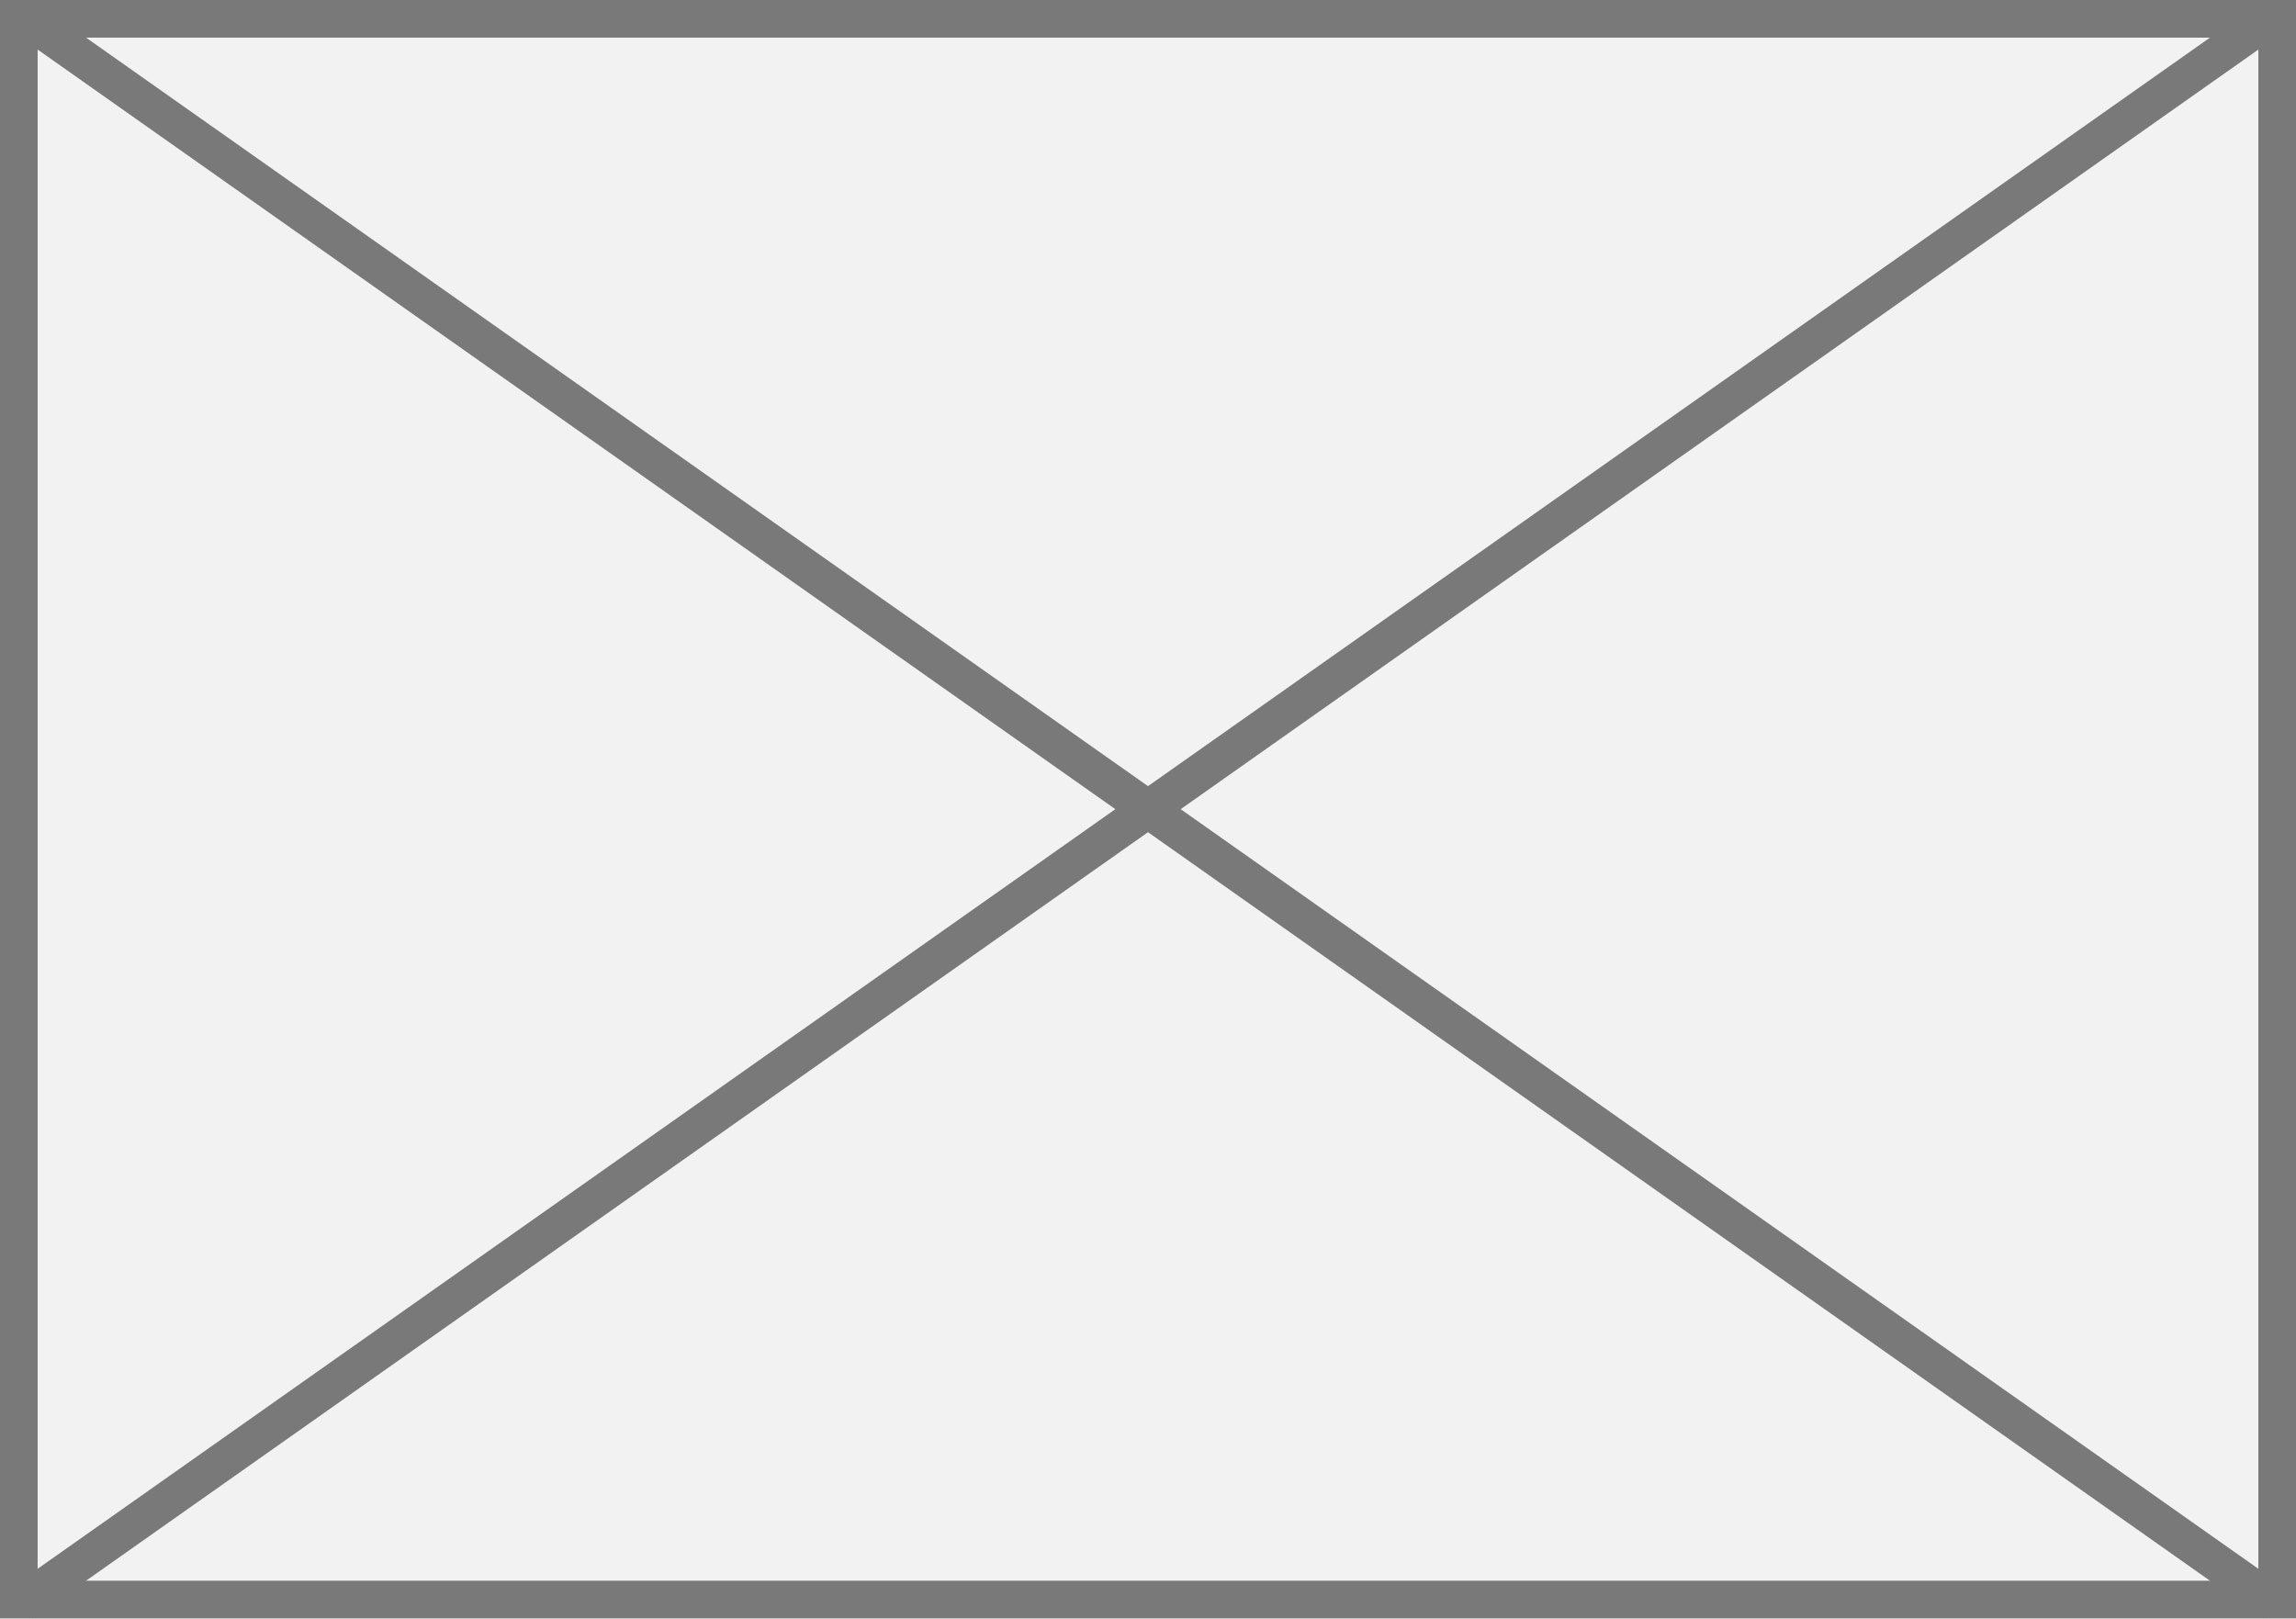
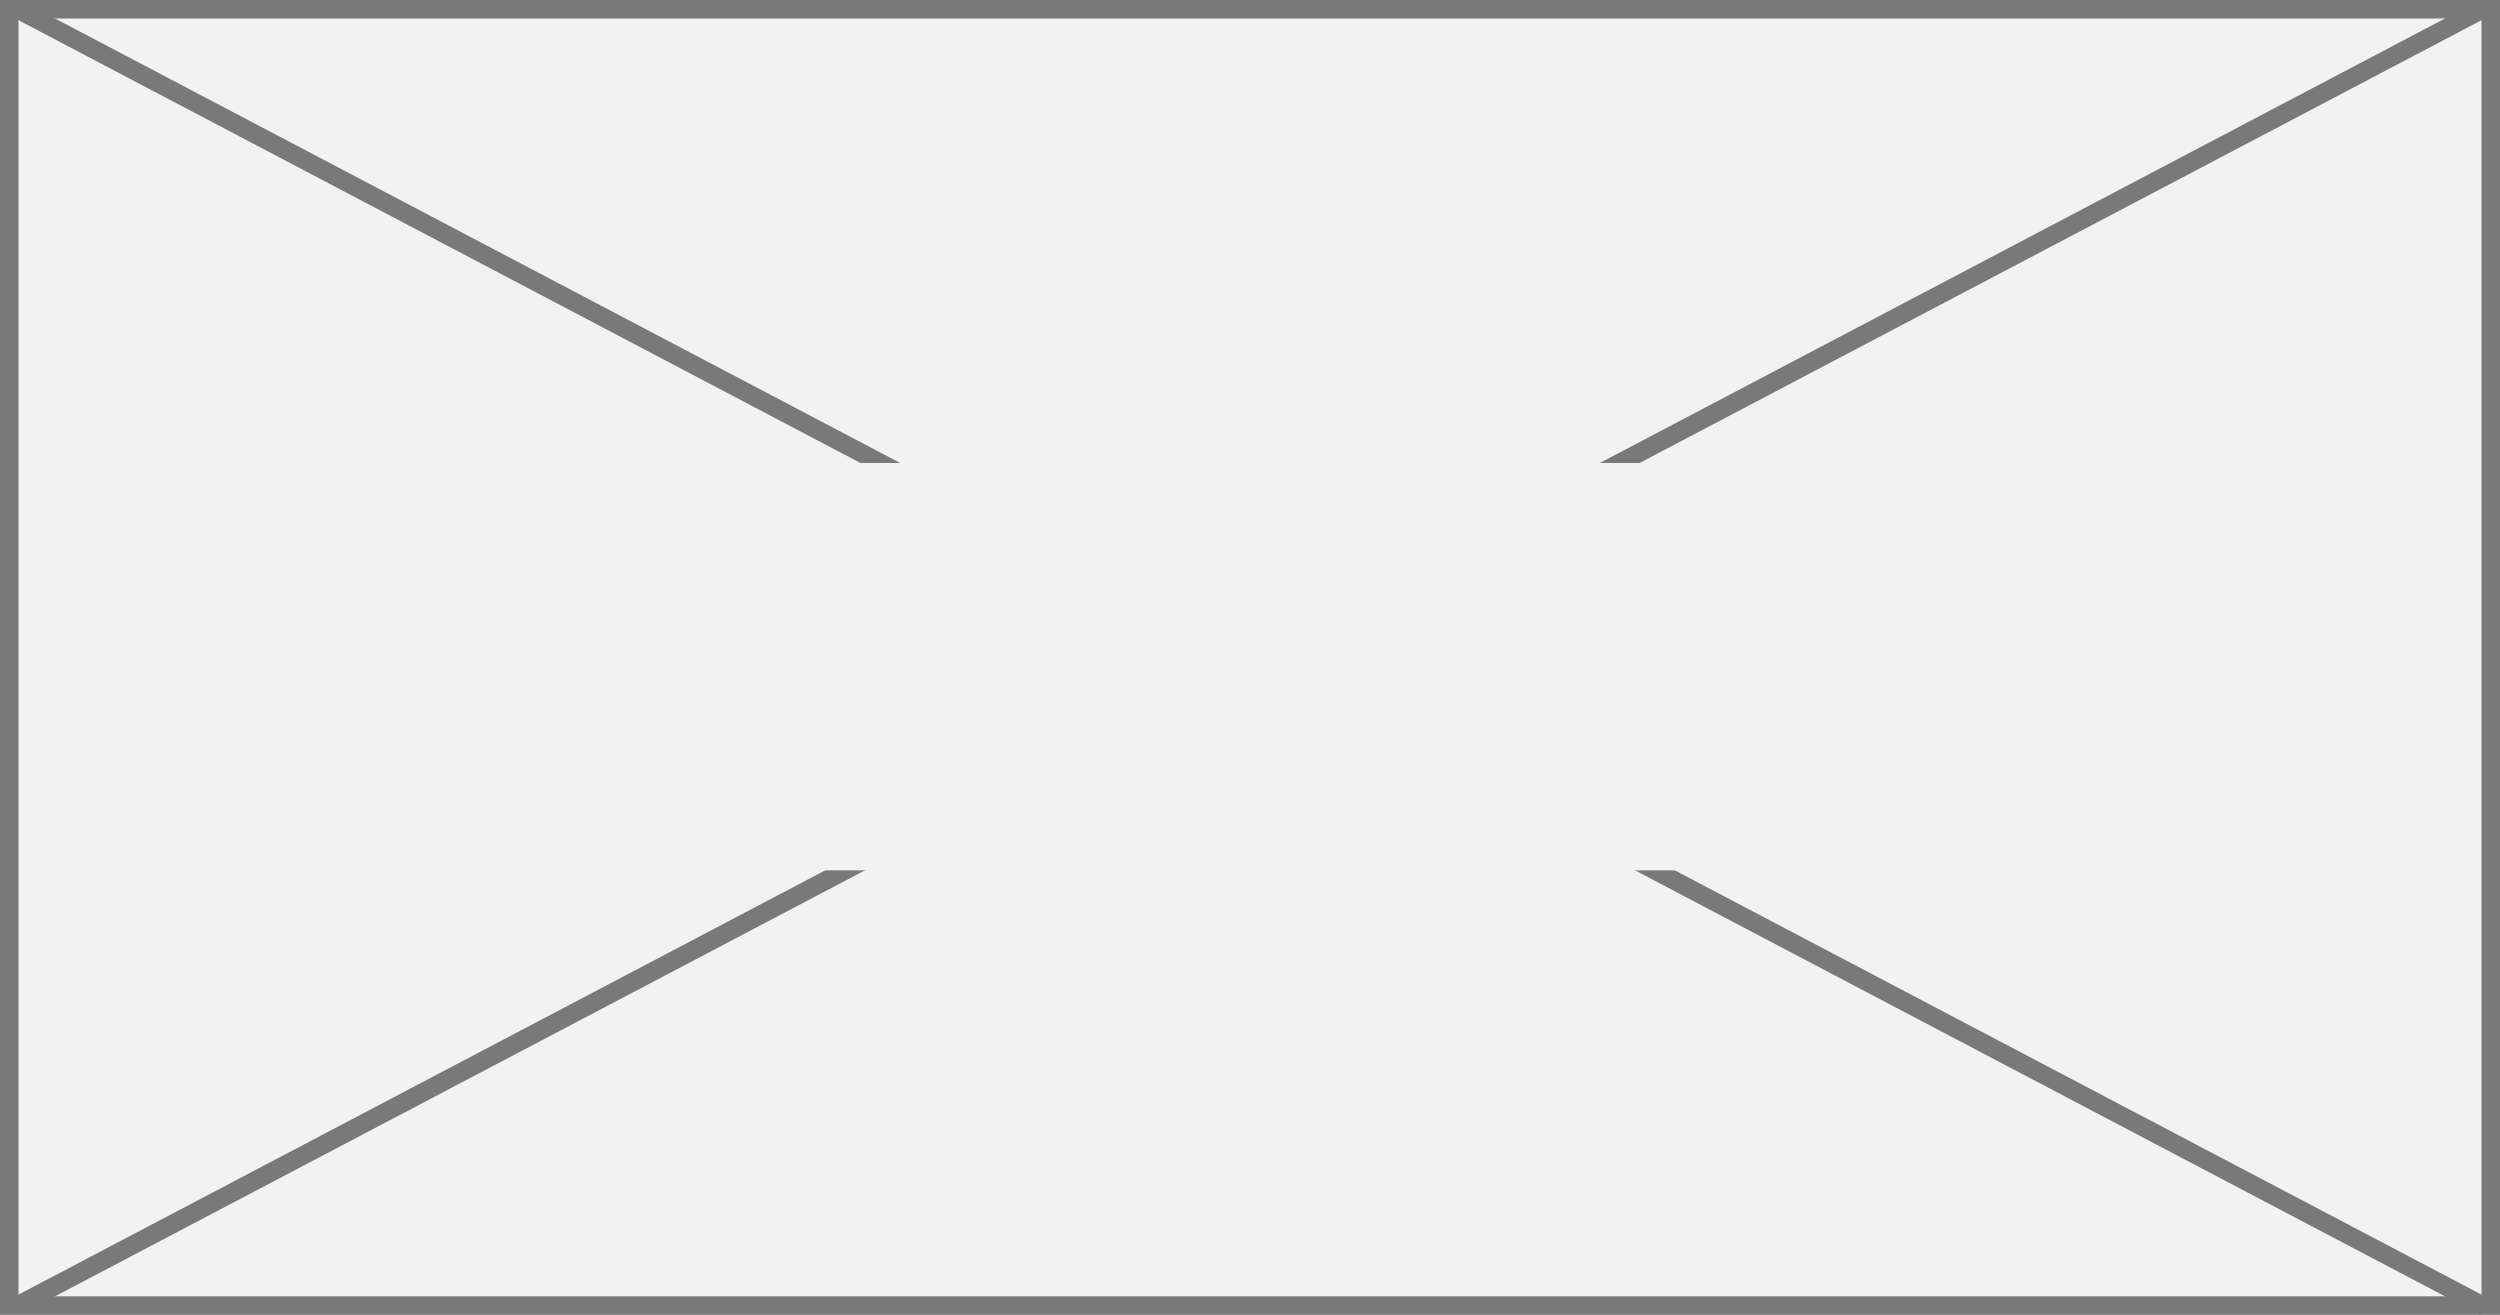
- <svg xmlns="http://www.w3.org/2000/svg" version="1.1" width="61px" height="43px">
-   <g transform="matrix(1 0 0 1 -173 -249 )">
-     <path d="M 173.5 249.5  L 233.5 249.5  L 233.5 291.5  L 173.5 291.5  L 173.5 249.5  Z " fill-rule="nonzero" fill="#f2f2f2" stroke="none" />
-     <path d="M 173.5 249.5  L 233.5 249.5  L 233.5 291.5  L 173.5 291.5  L 173.5 249.5  Z " stroke-width="1" stroke="#797979" fill="none" />
-     <path d="M 173.58 249.409  L 233.42 291.591  M 233.42 249.409  L 173.58 291.591  " stroke-width="1" stroke="#797979" fill="none" />
+ <svg xmlns="http://www.w3.org/2000/svg" version="1.1" width="135px" height="71px">
+   <defs>
+     <mask fill="white" id="clip90">
+       <path d="M 59.5 346  L 125.5 346  L 125.5 368  L 59.5 368  Z M 24 321  L 159 321  L 159 392  L 24 392  Z " fill-rule="evenodd" />
+     </mask>
+   </defs>
+   <g transform="matrix(1 0 0 1 -24 -321 )">
+     <path d="M 24.5 321.5  L 158.5 321.5  L 158.5 391.5  L 24.5 391.5  L 24.5 321.5  Z " fill-rule="nonzero" fill="#f2f2f2" stroke="none" />
+     <path d="M 24.5 321.5  L 158.5 321.5  L 158.5 391.5  L 24.5 391.5  L 24.5 321.5  Z " stroke-width="1" stroke="#797979" fill="none" />
+     <path d="M 24.841 321.443  L 158.159 391.557  M 158.159 321.443  L 24.841 391.557  " stroke-width="1" stroke="#797979" fill="none" mask="url(#clip90)" />
  </g>
</svg>
